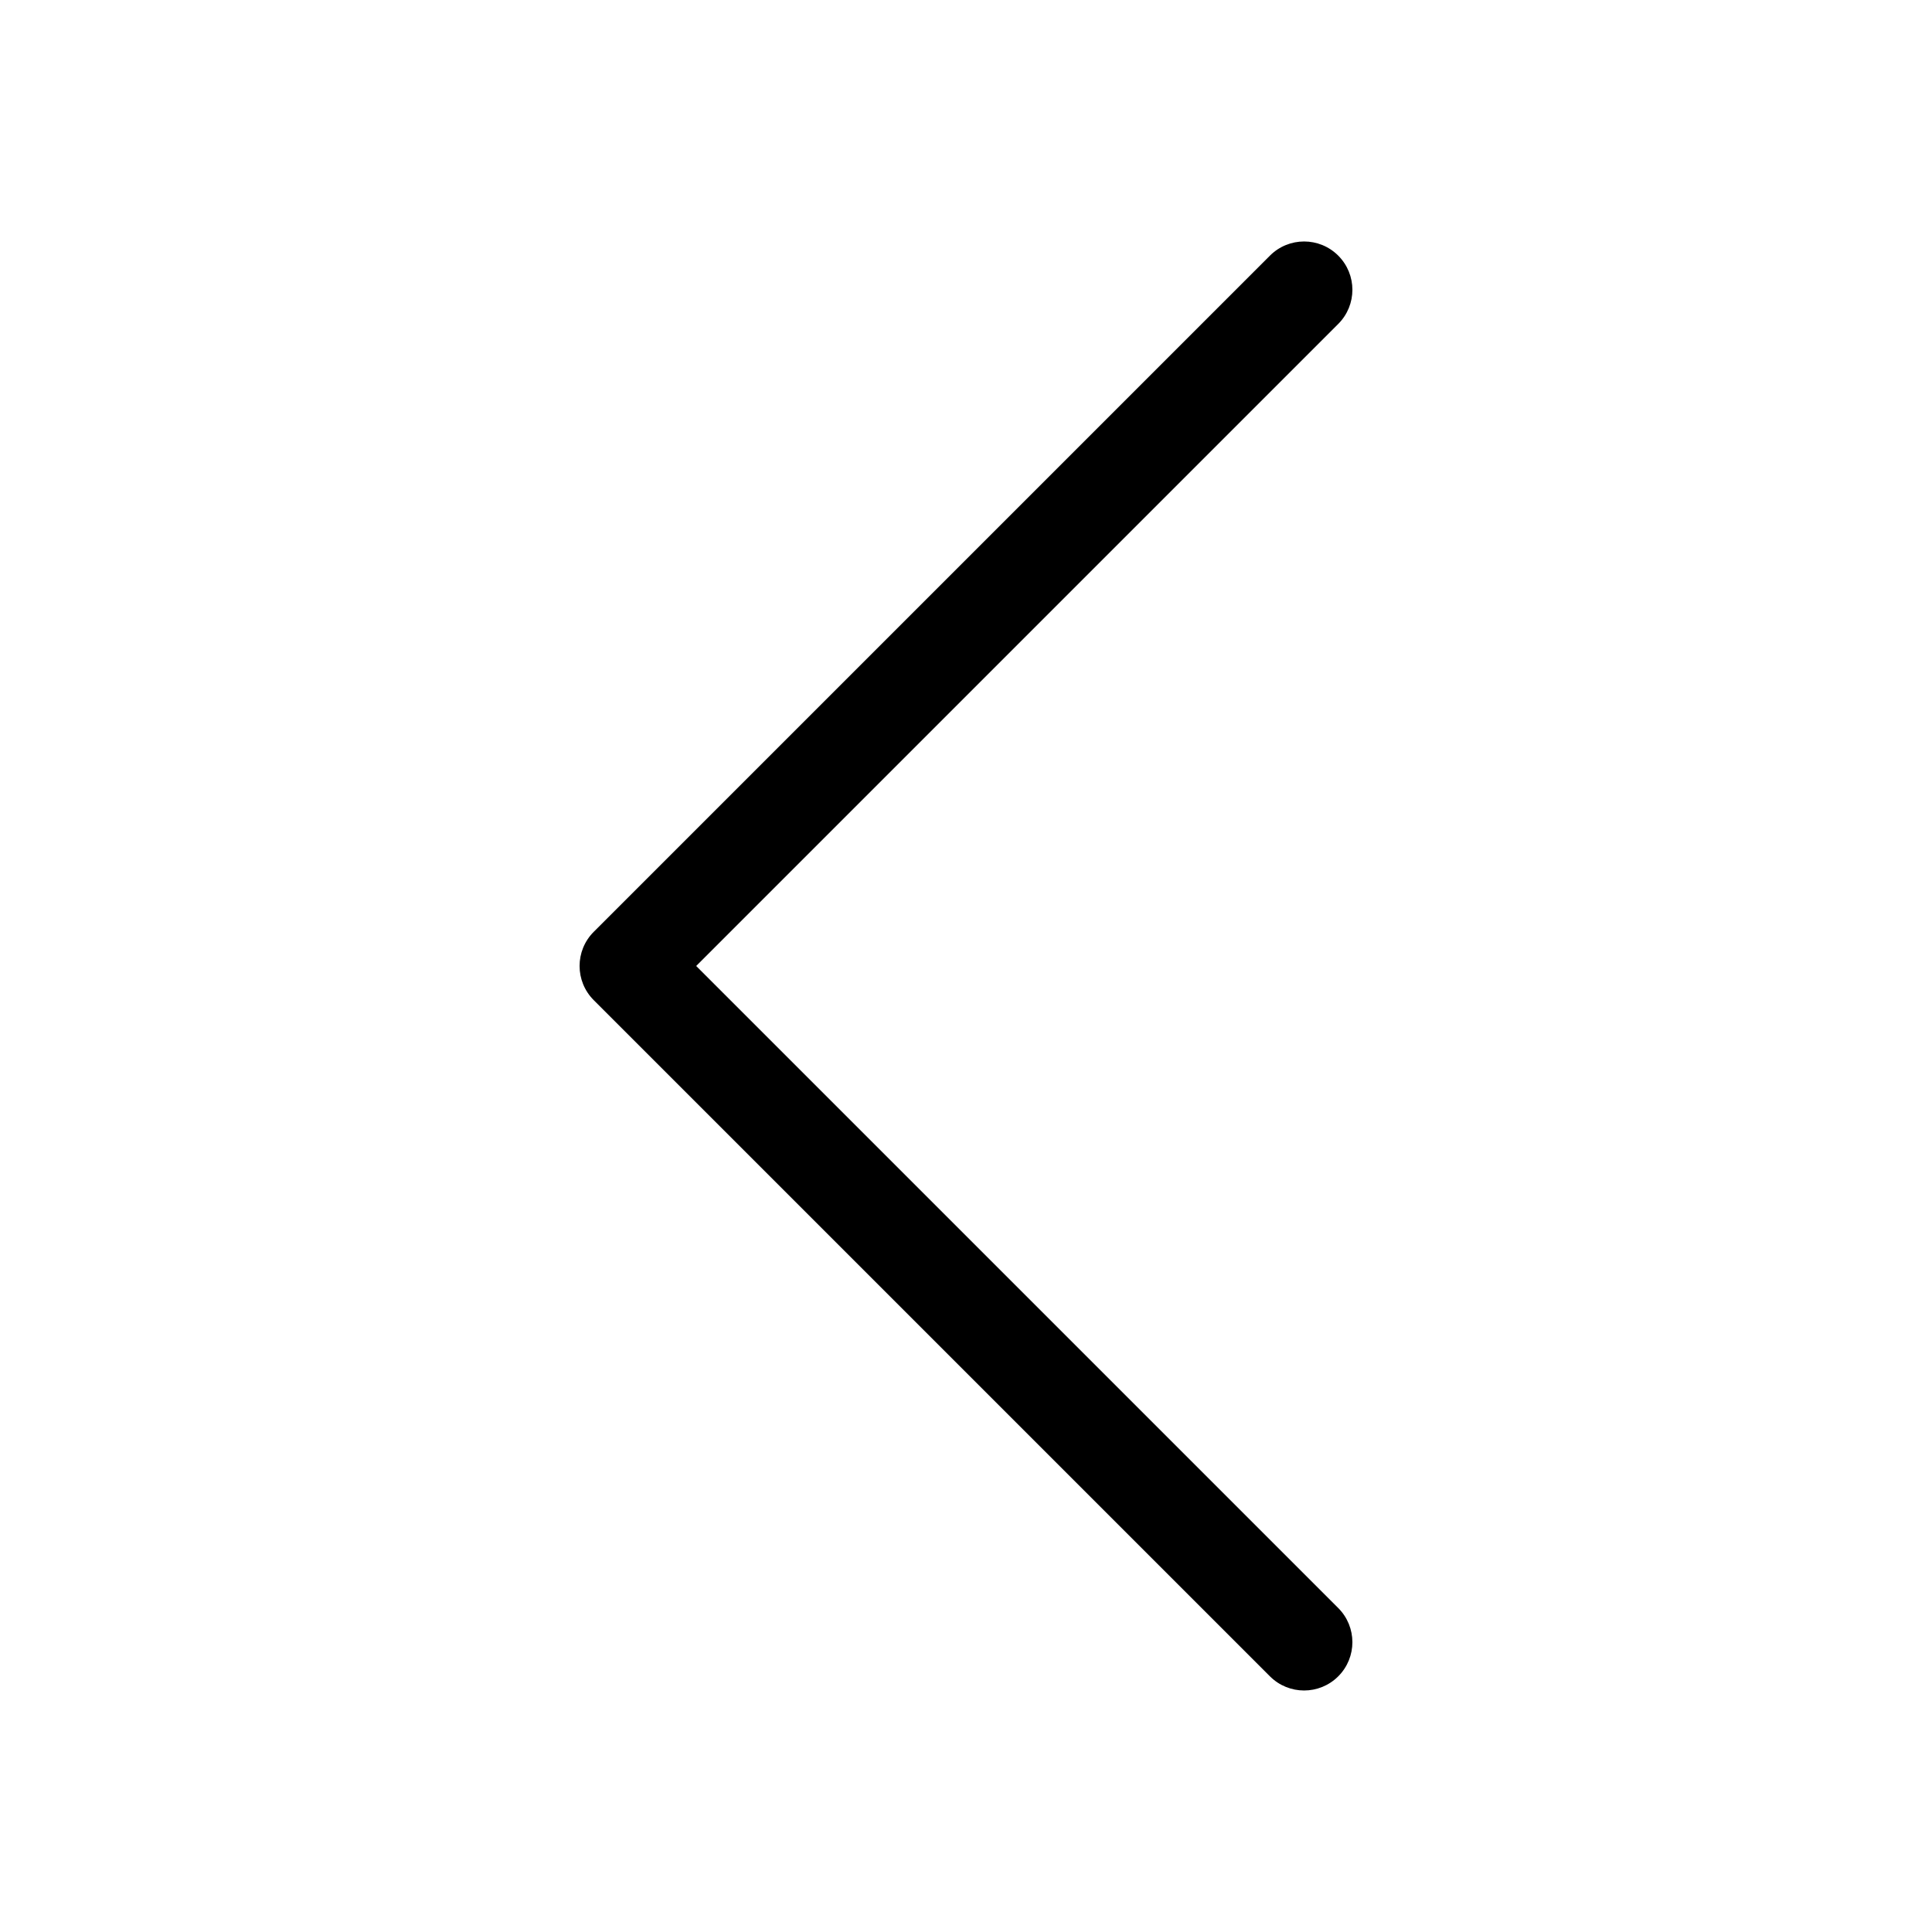
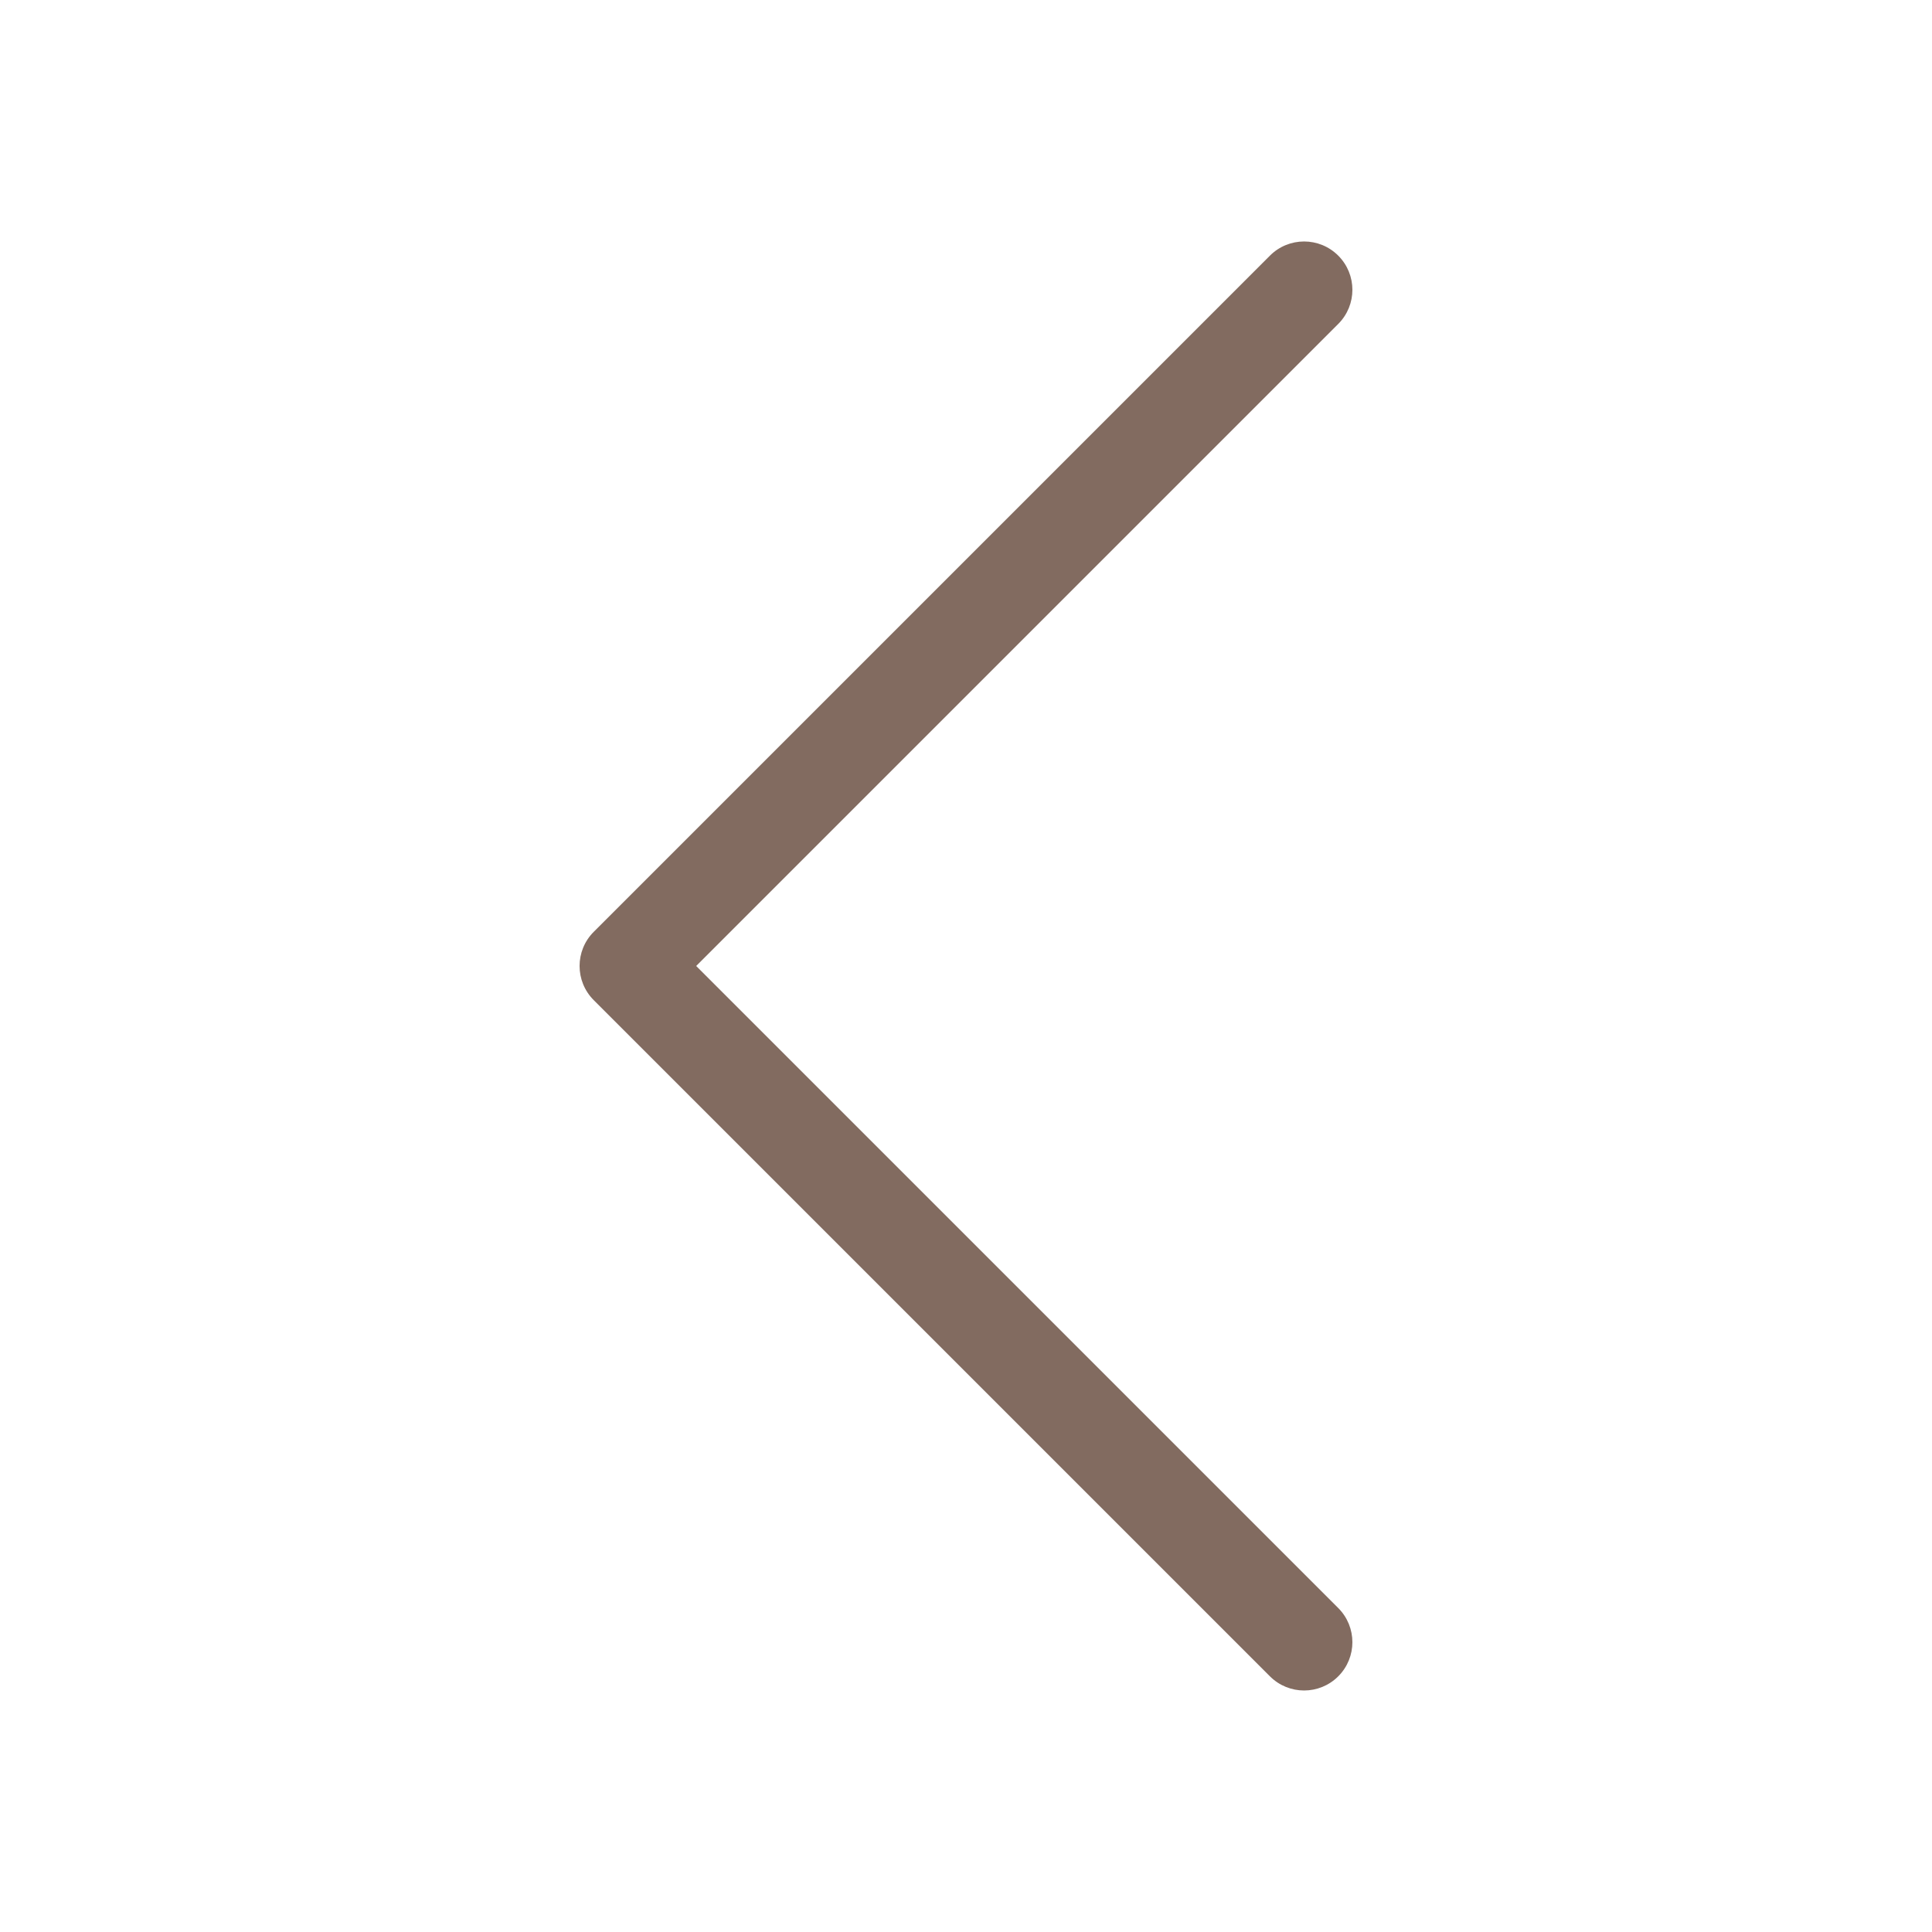
- <svg xmlns="http://www.w3.org/2000/svg" enable-background="new 0 0 256 256" height="256px" id="Layer_1" version="1.1" viewBox="0 0 256 256" width="256px" xml:space="preserve">
+ <svg xmlns="http://www.w3.org/2000/svg" enable-background="new 0 0 256 256" height="256px" id="Layer_1" version="1.1" viewBox="0 0 256 256" width="256px" fill="#826b60" xml:space="preserve">
  <path d="M179.199,38.399c0,1.637-0.625,3.274-1.875,4.524l-85.076,85.075l85.076,85.075c2.5,2.5,2.5,6.55,0,9.05s-6.55,2.5-9.05,0  l-89.601-89.6c-2.5-2.5-2.5-6.551,0-9.051l89.601-89.6c2.5-2.5,6.55-2.5,9.05,0C178.574,35.124,179.199,36.762,179.199,38.399z" />
</svg>
